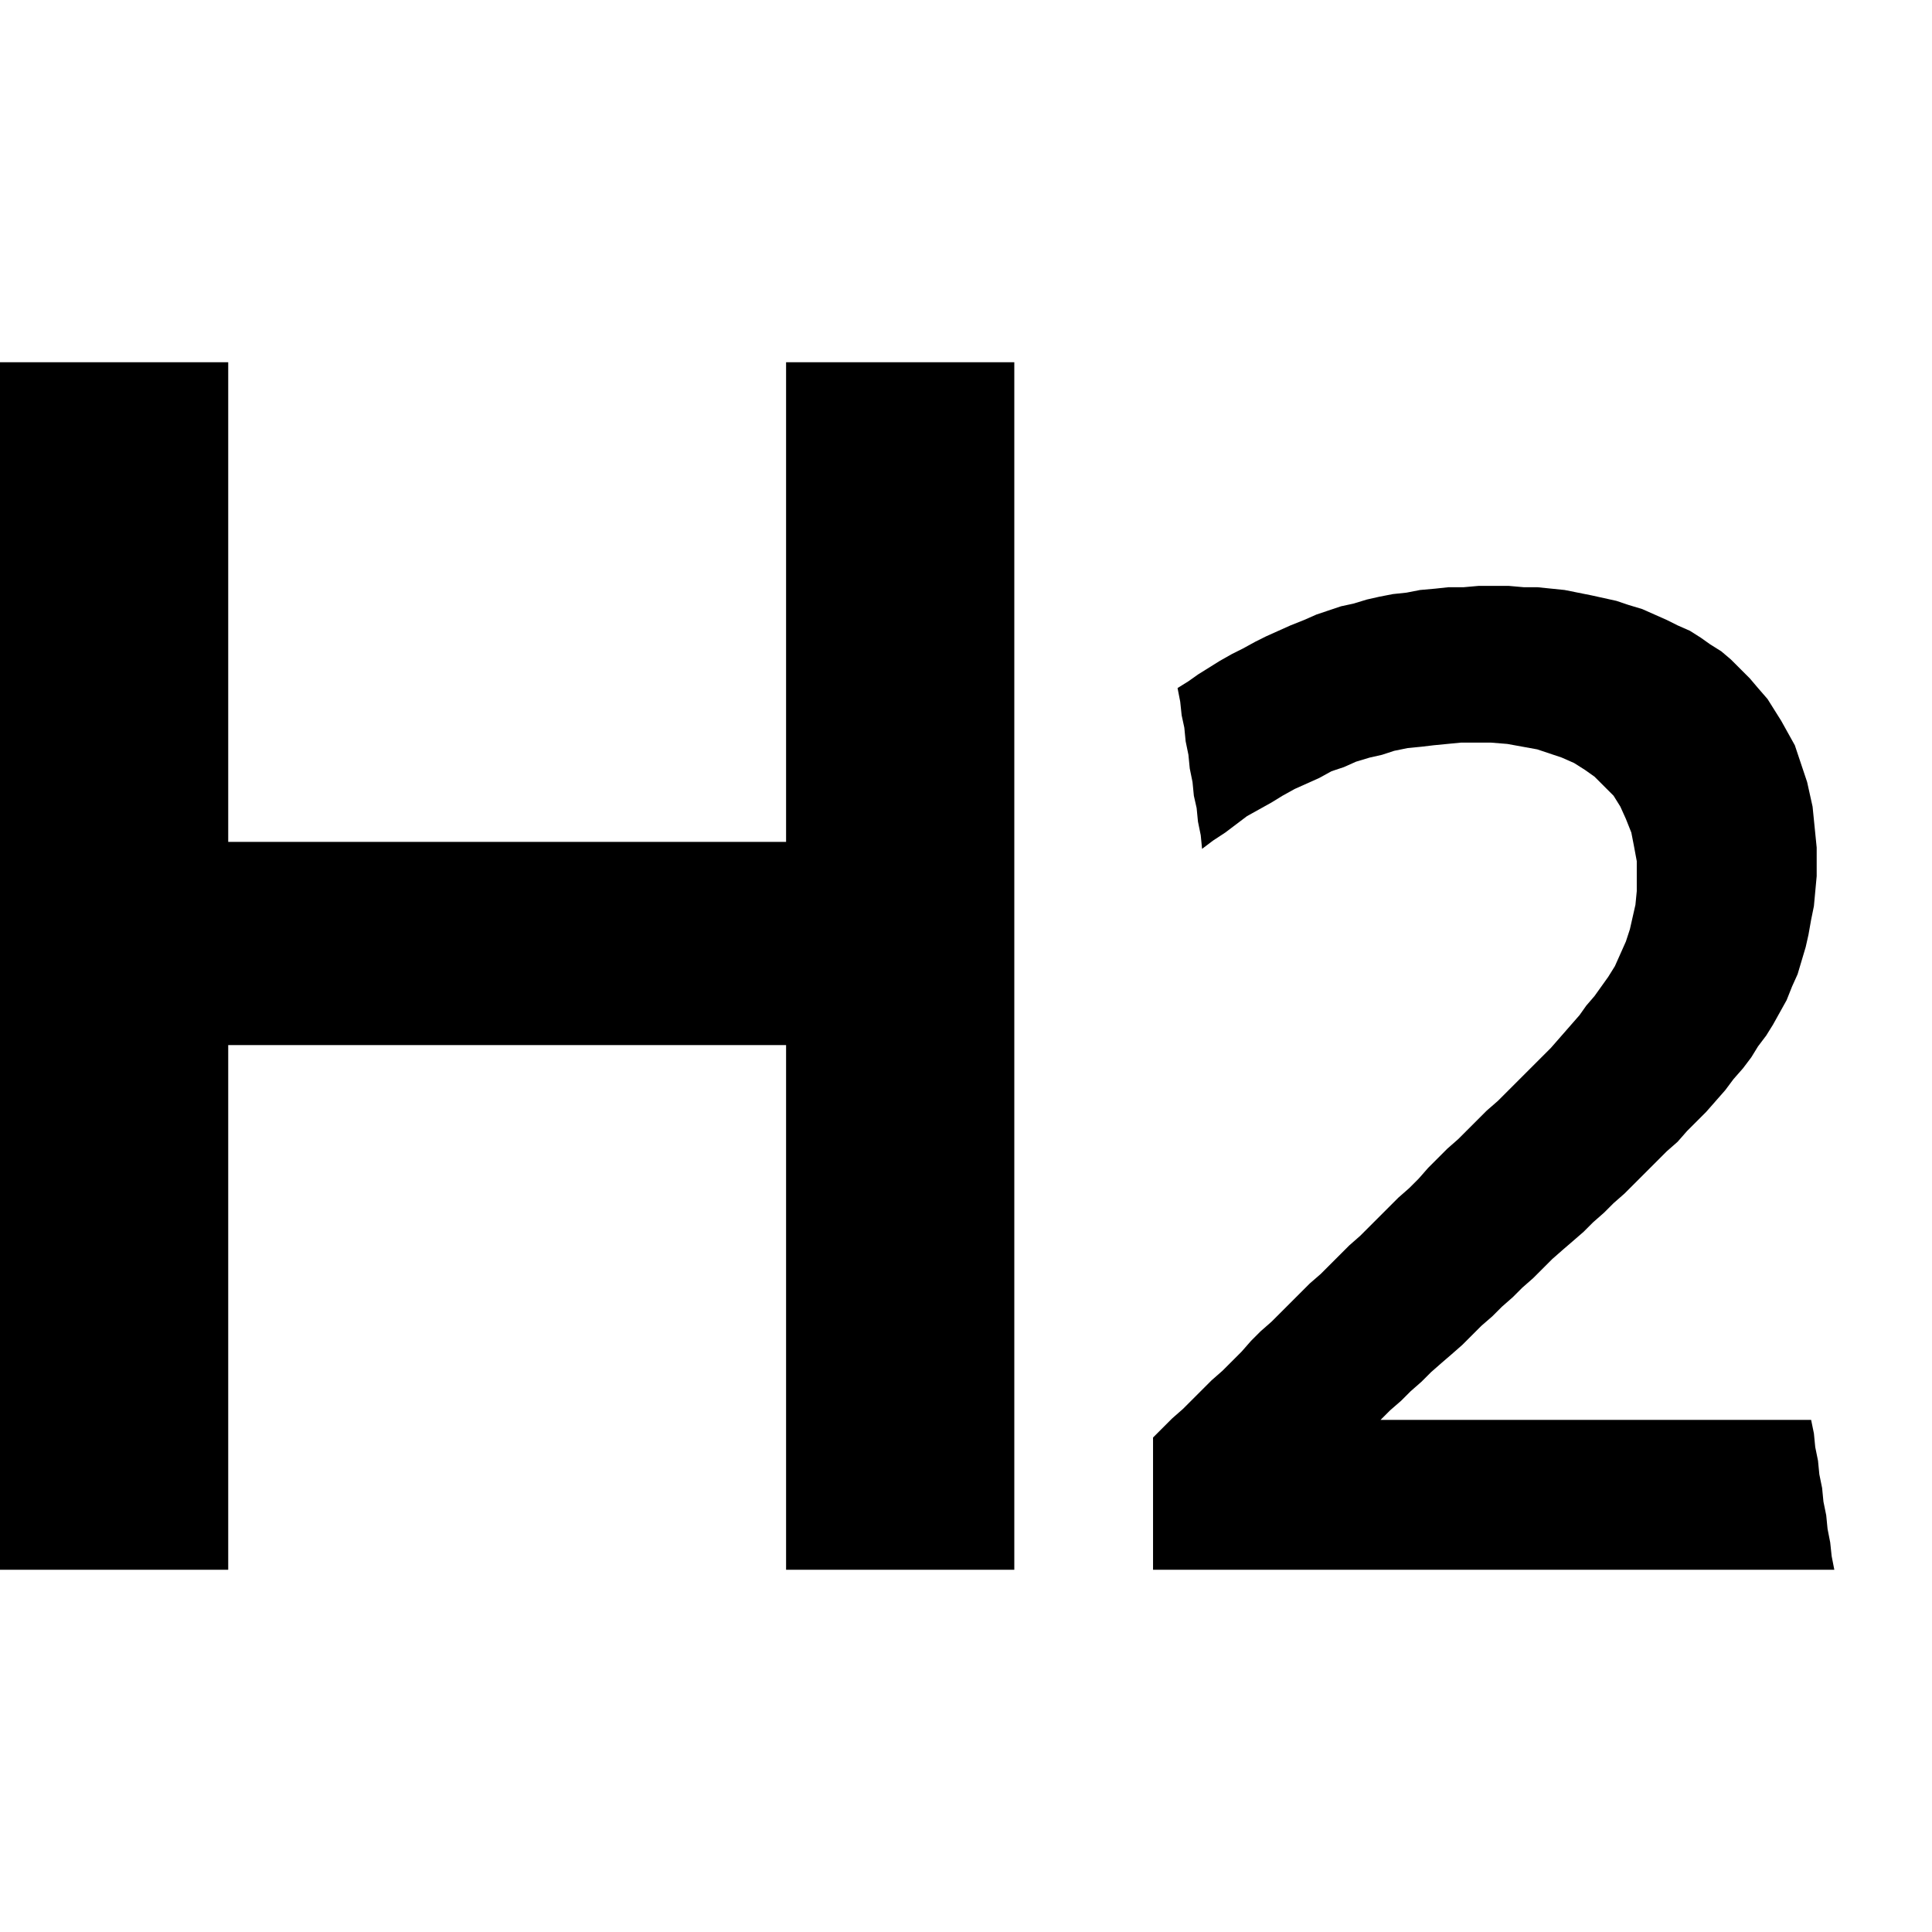
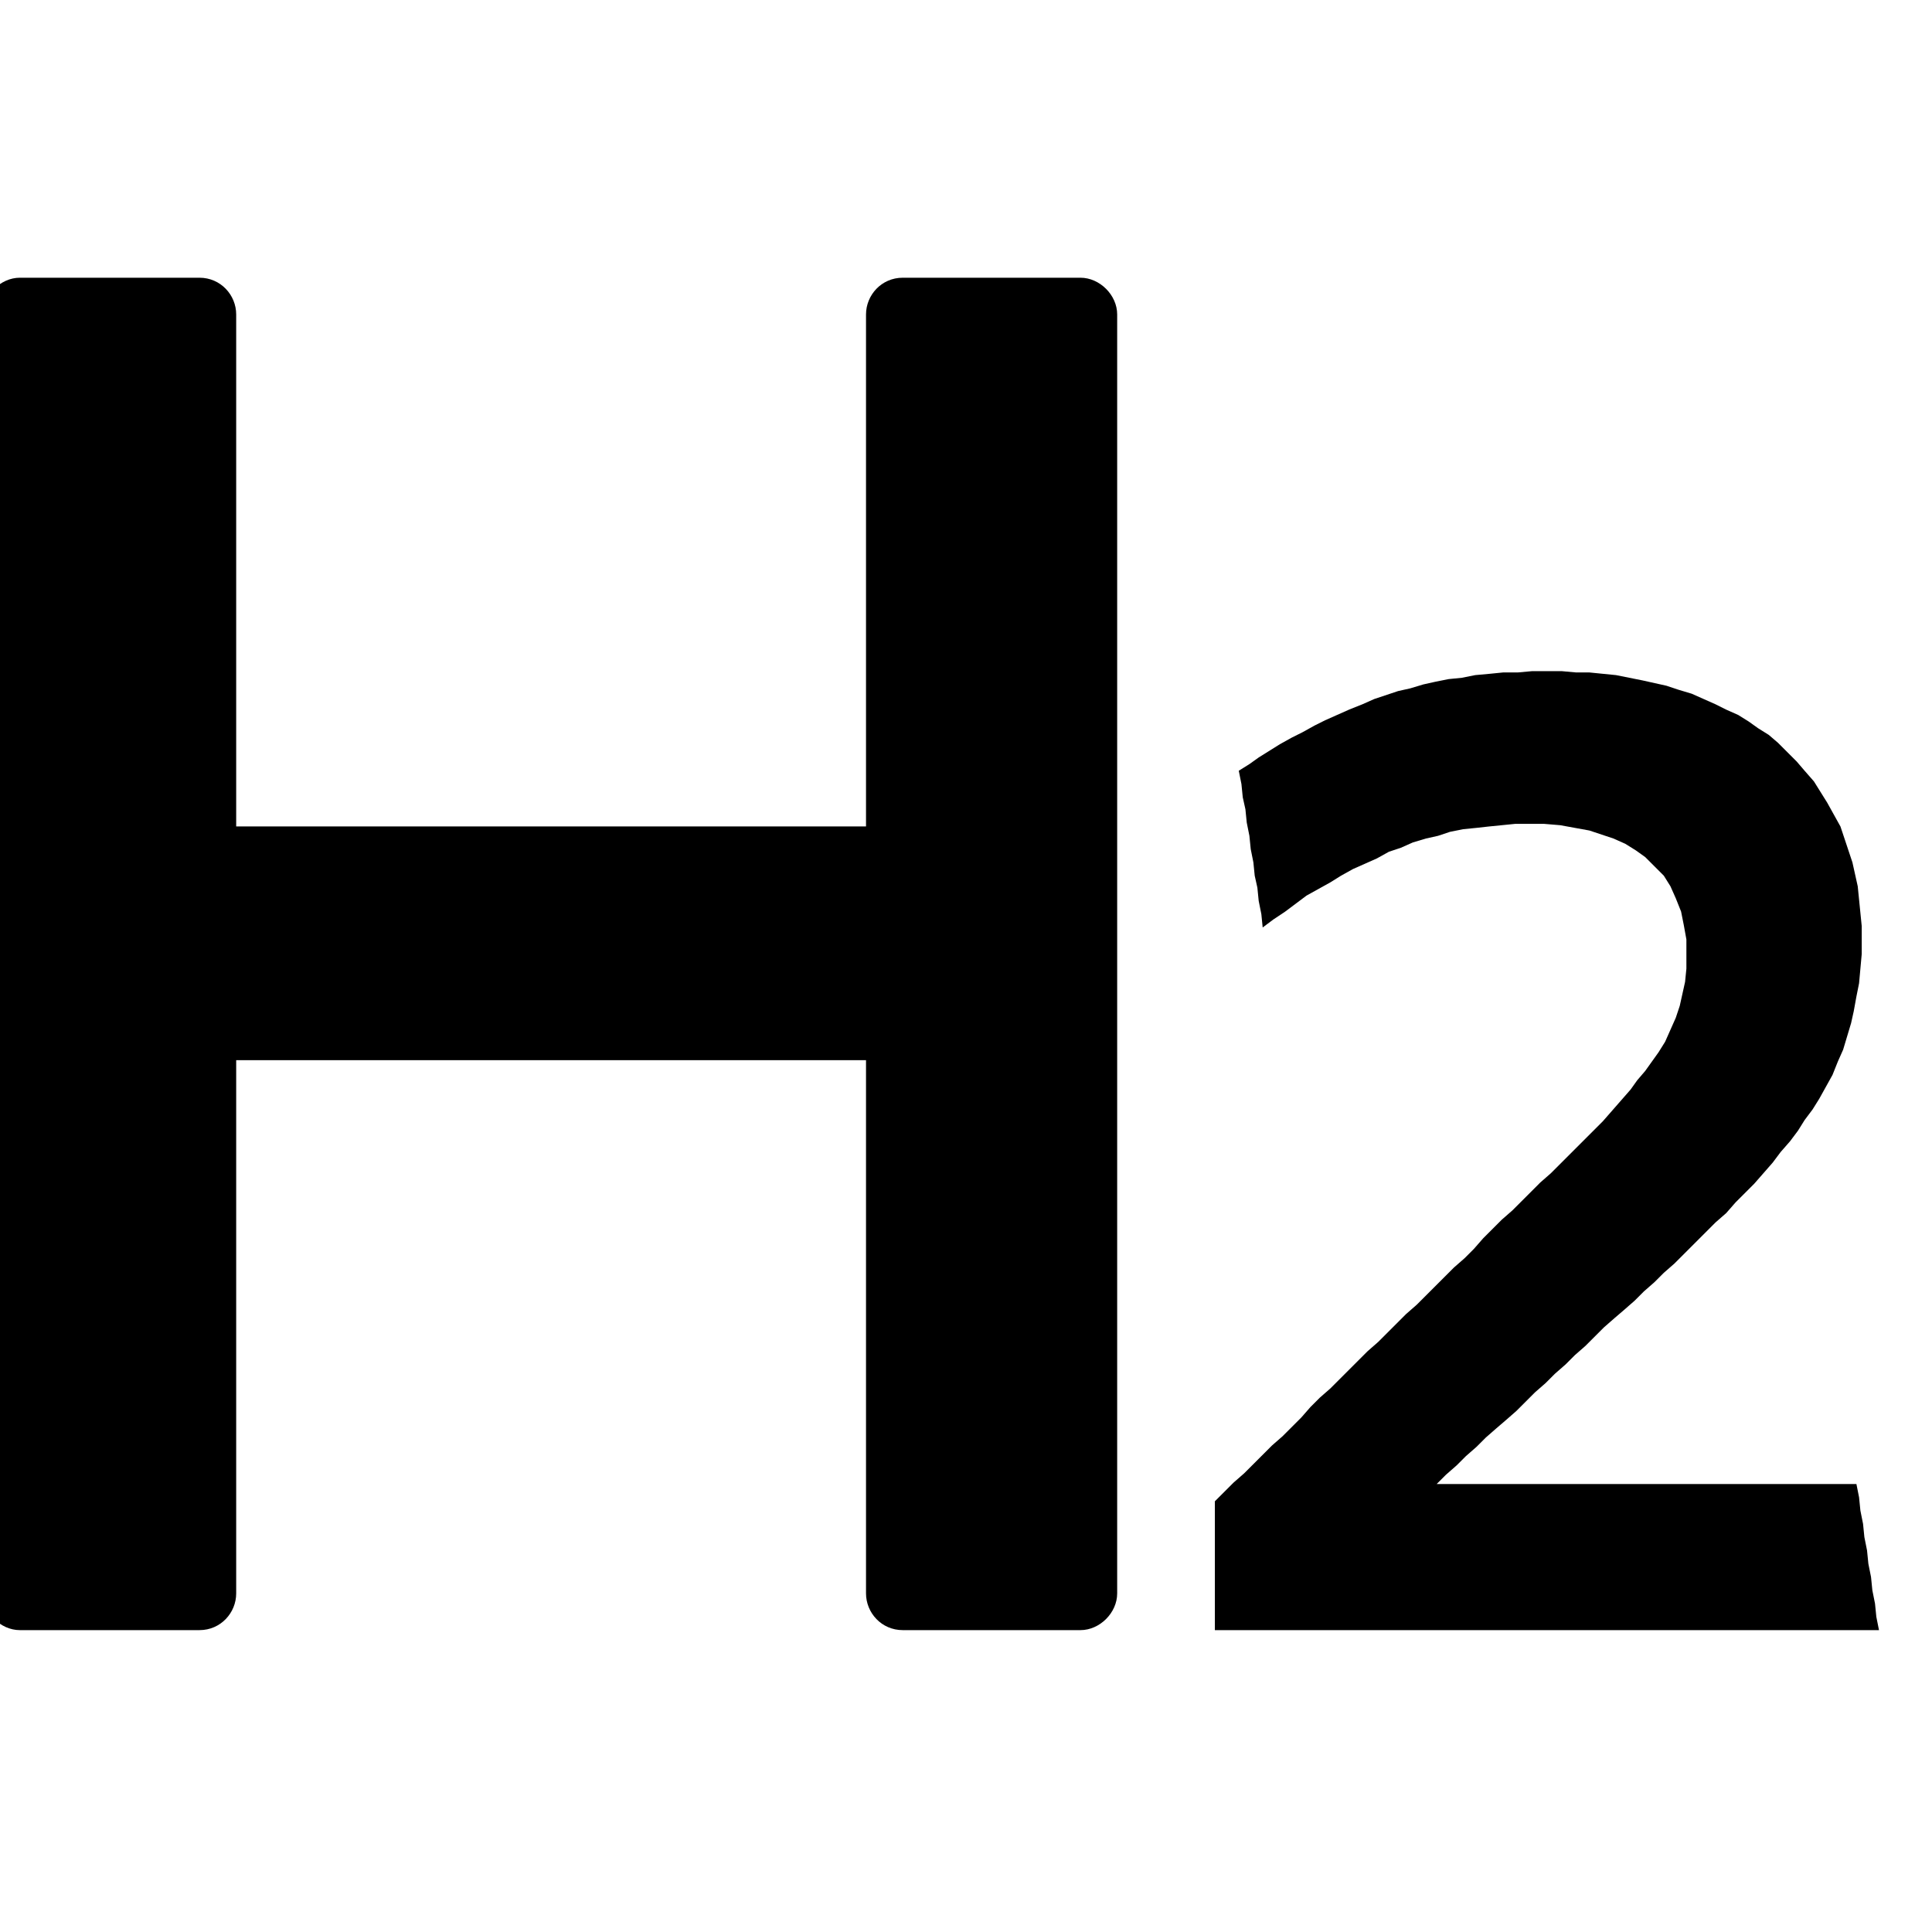
<svg xmlns="http://www.w3.org/2000/svg" width="16" height="16" viewBox="0 0 16 16">
-   <path fill-rule="evenodd" d="M6.51,13 L6.51,8.655 L1.89,8.655 L1.89,13 L0,13 L0,3 L1.89,3 L1.89,6.972 L6.51,6.972 L6.51,3 L8.4,3 L8.4,13 L6.51,13 Z M9.549,13 L9.549,11.905 L9.707,11.747 L9.797,11.668 L10.034,11.431 L10.124,11.352 L10.282,11.194 L10.361,11.104 L10.44,11.025 L10.53,10.946 L10.846,10.63 L10.937,10.551 L11.174,10.314 L11.264,10.235 L11.58,9.919 L11.67,9.84 L11.749,9.761 L11.828,9.671 L11.986,9.513 L12.076,9.434 L12.313,9.197 L12.404,9.118 L12.844,8.678 L13.081,8.407 L13.137,8.328 L13.205,8.249 L13.318,8.091 L13.374,8.001 L13.465,7.797 L13.498,7.696 L13.544,7.493 L13.555,7.38 L13.555,7.132 L13.532,7.008 L13.51,6.895 L13.465,6.782 L13.419,6.68 L13.363,6.59 L13.205,6.432 L13.126,6.376 L13.036,6.319 L12.934,6.274 L12.731,6.206 L12.483,6.161 L12.347,6.15 L12.099,6.15 L11.873,6.172 L11.772,6.184 L11.659,6.195 L11.546,6.218 L11.445,6.251 L11.343,6.274 L11.23,6.308 L11.129,6.353 L11.027,6.387 L10.925,6.443 L10.722,6.534 L10.621,6.59 L10.53,6.646 L10.327,6.759 L10.147,6.895 L10.045,6.962 L9.955,7.03 L9.944,6.917 L9.921,6.804 L9.91,6.692 L9.887,6.59 L9.876,6.477 L9.853,6.364 L9.842,6.251 L9.819,6.139 L9.808,6.026 L9.786,5.924 L9.774,5.811 L9.752,5.698 L9.842,5.642 L9.921,5.586 L10.102,5.473 L10.203,5.416 L10.293,5.371 L10.395,5.315 L10.485,5.27 L10.688,5.179 L10.801,5.134 L10.903,5.089 L11.106,5.021 L11.208,4.999 L11.32,4.965 L11.422,4.942 L11.535,4.92 L11.648,4.908 L11.761,4.886 L11.885,4.875 L11.997,4.863 L12.122,4.863 L12.246,4.852 L12.494,4.852 L12.618,4.863 L12.731,4.863 L12.957,4.886 L13.182,4.931 L13.386,4.976 L13.487,5.01 L13.6,5.044 L13.803,5.134 L13.893,5.179 L13.995,5.224 L14.085,5.281 L14.164,5.337 L14.255,5.394 L14.334,5.461 L14.492,5.619 L14.559,5.698 L14.638,5.789 L14.751,5.969 L14.864,6.172 L14.966,6.477 L15.011,6.68 L15.045,7.019 L15.045,7.256 L15.022,7.504 L14.999,7.617 L14.977,7.741 L14.954,7.843 L14.887,8.068 L14.841,8.17 L14.796,8.283 L14.683,8.486 L14.627,8.576 L14.559,8.666 L14.503,8.757 L14.435,8.847 L14.356,8.937 L14.288,9.028 L14.13,9.208 L13.972,9.366 L13.893,9.456 L13.803,9.535 L13.453,9.885 L13.363,9.964 L13.284,10.043 L13.194,10.122 L13.115,10.201 L13.024,10.28 L12.945,10.348 L12.855,10.427 L12.697,10.585 L12.607,10.664 L12.528,10.743 L12.438,10.822 L12.359,10.901 L12.268,10.98 L12.11,11.138 L12.02,11.217 L11.941,11.285 L11.851,11.364 L11.772,11.443 L11.682,11.522 L11.603,11.601 L11.512,11.68 L11.433,11.759 L14.999,11.759 L15.022,11.871 L15.033,11.984 L15.056,12.097 L15.067,12.21 L15.09,12.323 L15.101,12.436 L15.124,12.549 L15.135,12.661 L15.157,12.774 L15.169,12.887 L15.191,13 L9.549,13 Z" />
+   <g fill-rule="evenodd" transform="translate(-2 -3.5)">
+     <polygon points="12.061 17 12.061 15.933 12.215 15.779 12.303 15.702 12.534 15.471 12.622 15.394 12.776 15.24 12.853 15.152 12.93 15.075 13.018 14.998 13.326 14.69 13.414 14.613 13.645 14.382 13.733 14.305 14.041 13.997 14.129 13.92 14.206 13.843 14.283 13.755 14.437 13.601 14.525 13.524 14.756 13.293 14.844 13.216 15.273 12.787 15.504 12.523 15.559 12.446 15.625 12.369 15.735 12.215 15.79 12.127 15.878 11.929 15.911 11.83 15.955 11.632 15.966 11.522 15.966 11.28 15.944 11.159 15.922 11.049 15.878 10.939 15.834 10.84 15.779 10.752 15.625 10.598 15.548 10.543 15.46 10.488 15.361 10.444 15.163 10.378 14.921 10.334 14.789 10.323 14.547 10.323 14.327 10.345 14.228 10.356 14.118 10.367 14.008 10.389 13.909 10.422 13.81 10.444 13.7 10.477 13.601 10.521 13.502 10.554 13.403 10.609 13.205 10.697 13.106 10.752 13.018 10.807 12.82 10.917 12.644 11.049 12.545 11.115 12.457 11.181 12.446 11.071 12.424 10.961 12.413 10.851 12.391 10.752 12.38 10.642 12.358 10.532 12.347 10.422 12.325 10.312 12.314 10.202 12.292 10.103 12.281 9.993 12.259 9.883 12.347 9.828 12.424 9.773 12.6 9.663 12.699 9.608 12.787 9.564 12.886 9.509 12.974 9.465 13.172 9.377 13.282 9.333 13.381 9.289 13.579 9.223 13.678 9.201 13.788 9.168 13.887 9.146 13.997 9.124 14.107 9.113 14.217 9.091 14.338 9.08 14.448 9.069 14.569 9.069 14.69 9.058 14.932 9.058 15.053 9.069 15.163 9.069 15.383 9.091 15.603 9.135 15.801 9.179 15.9 9.212 16.01 9.245 16.208 9.333 16.296 9.377 16.395 9.421 16.483 9.476 16.56 9.531 16.648 9.586 16.725 9.652 16.879 9.806 16.945 9.883 17.022 9.971 17.132 10.147 17.242 10.345 17.341 10.642 17.385 10.84 17.418 11.17 17.418 11.401 17.396 11.643 17.374 11.753 17.352 11.874 17.33 11.973 17.264 12.193 17.22 12.292 17.176 12.402 17.066 12.6 17.011 12.688 16.945 12.776 16.89 12.864 16.824 12.952 16.747 13.04 16.681 13.128 16.527 13.304 16.373 13.458 16.296 13.546 16.208 13.623 15.867 13.964 15.779 14.041 15.702 14.118 15.614 14.195 15.537 14.272 15.449 14.349 15.372 14.415 15.284 14.492 15.13 14.646 15.042 14.723 14.965 14.8 14.877 14.877 14.8 14.954 14.712 15.031 14.558 15.185 14.47 15.262 14.393 15.328 14.305 15.405 14.228 15.482 14.14 15.559 14.063 15.636 13.975 15.713 13.898 15.79 17.374 15.79 17.396 15.9 17.407 16.01 17.429 16.12 17.44 16.23 17.462 16.34 17.473 16.45 17.495 16.56 17.506 16.67 17.528 16.78 17.539 16.89 17.561 17" />
+     <path d="M1.86,16.696 C1.86,16.856 2.004,17 2.164,17 L3.652,17 C3.828,17 3.956,16.856 3.956,16.696 L3.956,12.28 L9.172,12.28 L9.172,16.696 C9.172,16.856 9.3,17 9.476,17 L10.948,17 C11.108,17 11.252,16.856 11.252,16.696 L11.252,6.104 C11.252,5.944 11.108,5.8 10.948,5.8 L9.476,5.8 C9.3,5.8 9.172,5.944 9.172,6.104 L9.172,10.344 L3.956,10.344 L3.956,6.104 C3.956,5.944 3.828,5.8 3.652,5.8 L2.164,5.8 C2.004,5.8 1.86,5.944 1.86,6.104 L1.86,16.696 Z" />
+   </g>
</svg>
